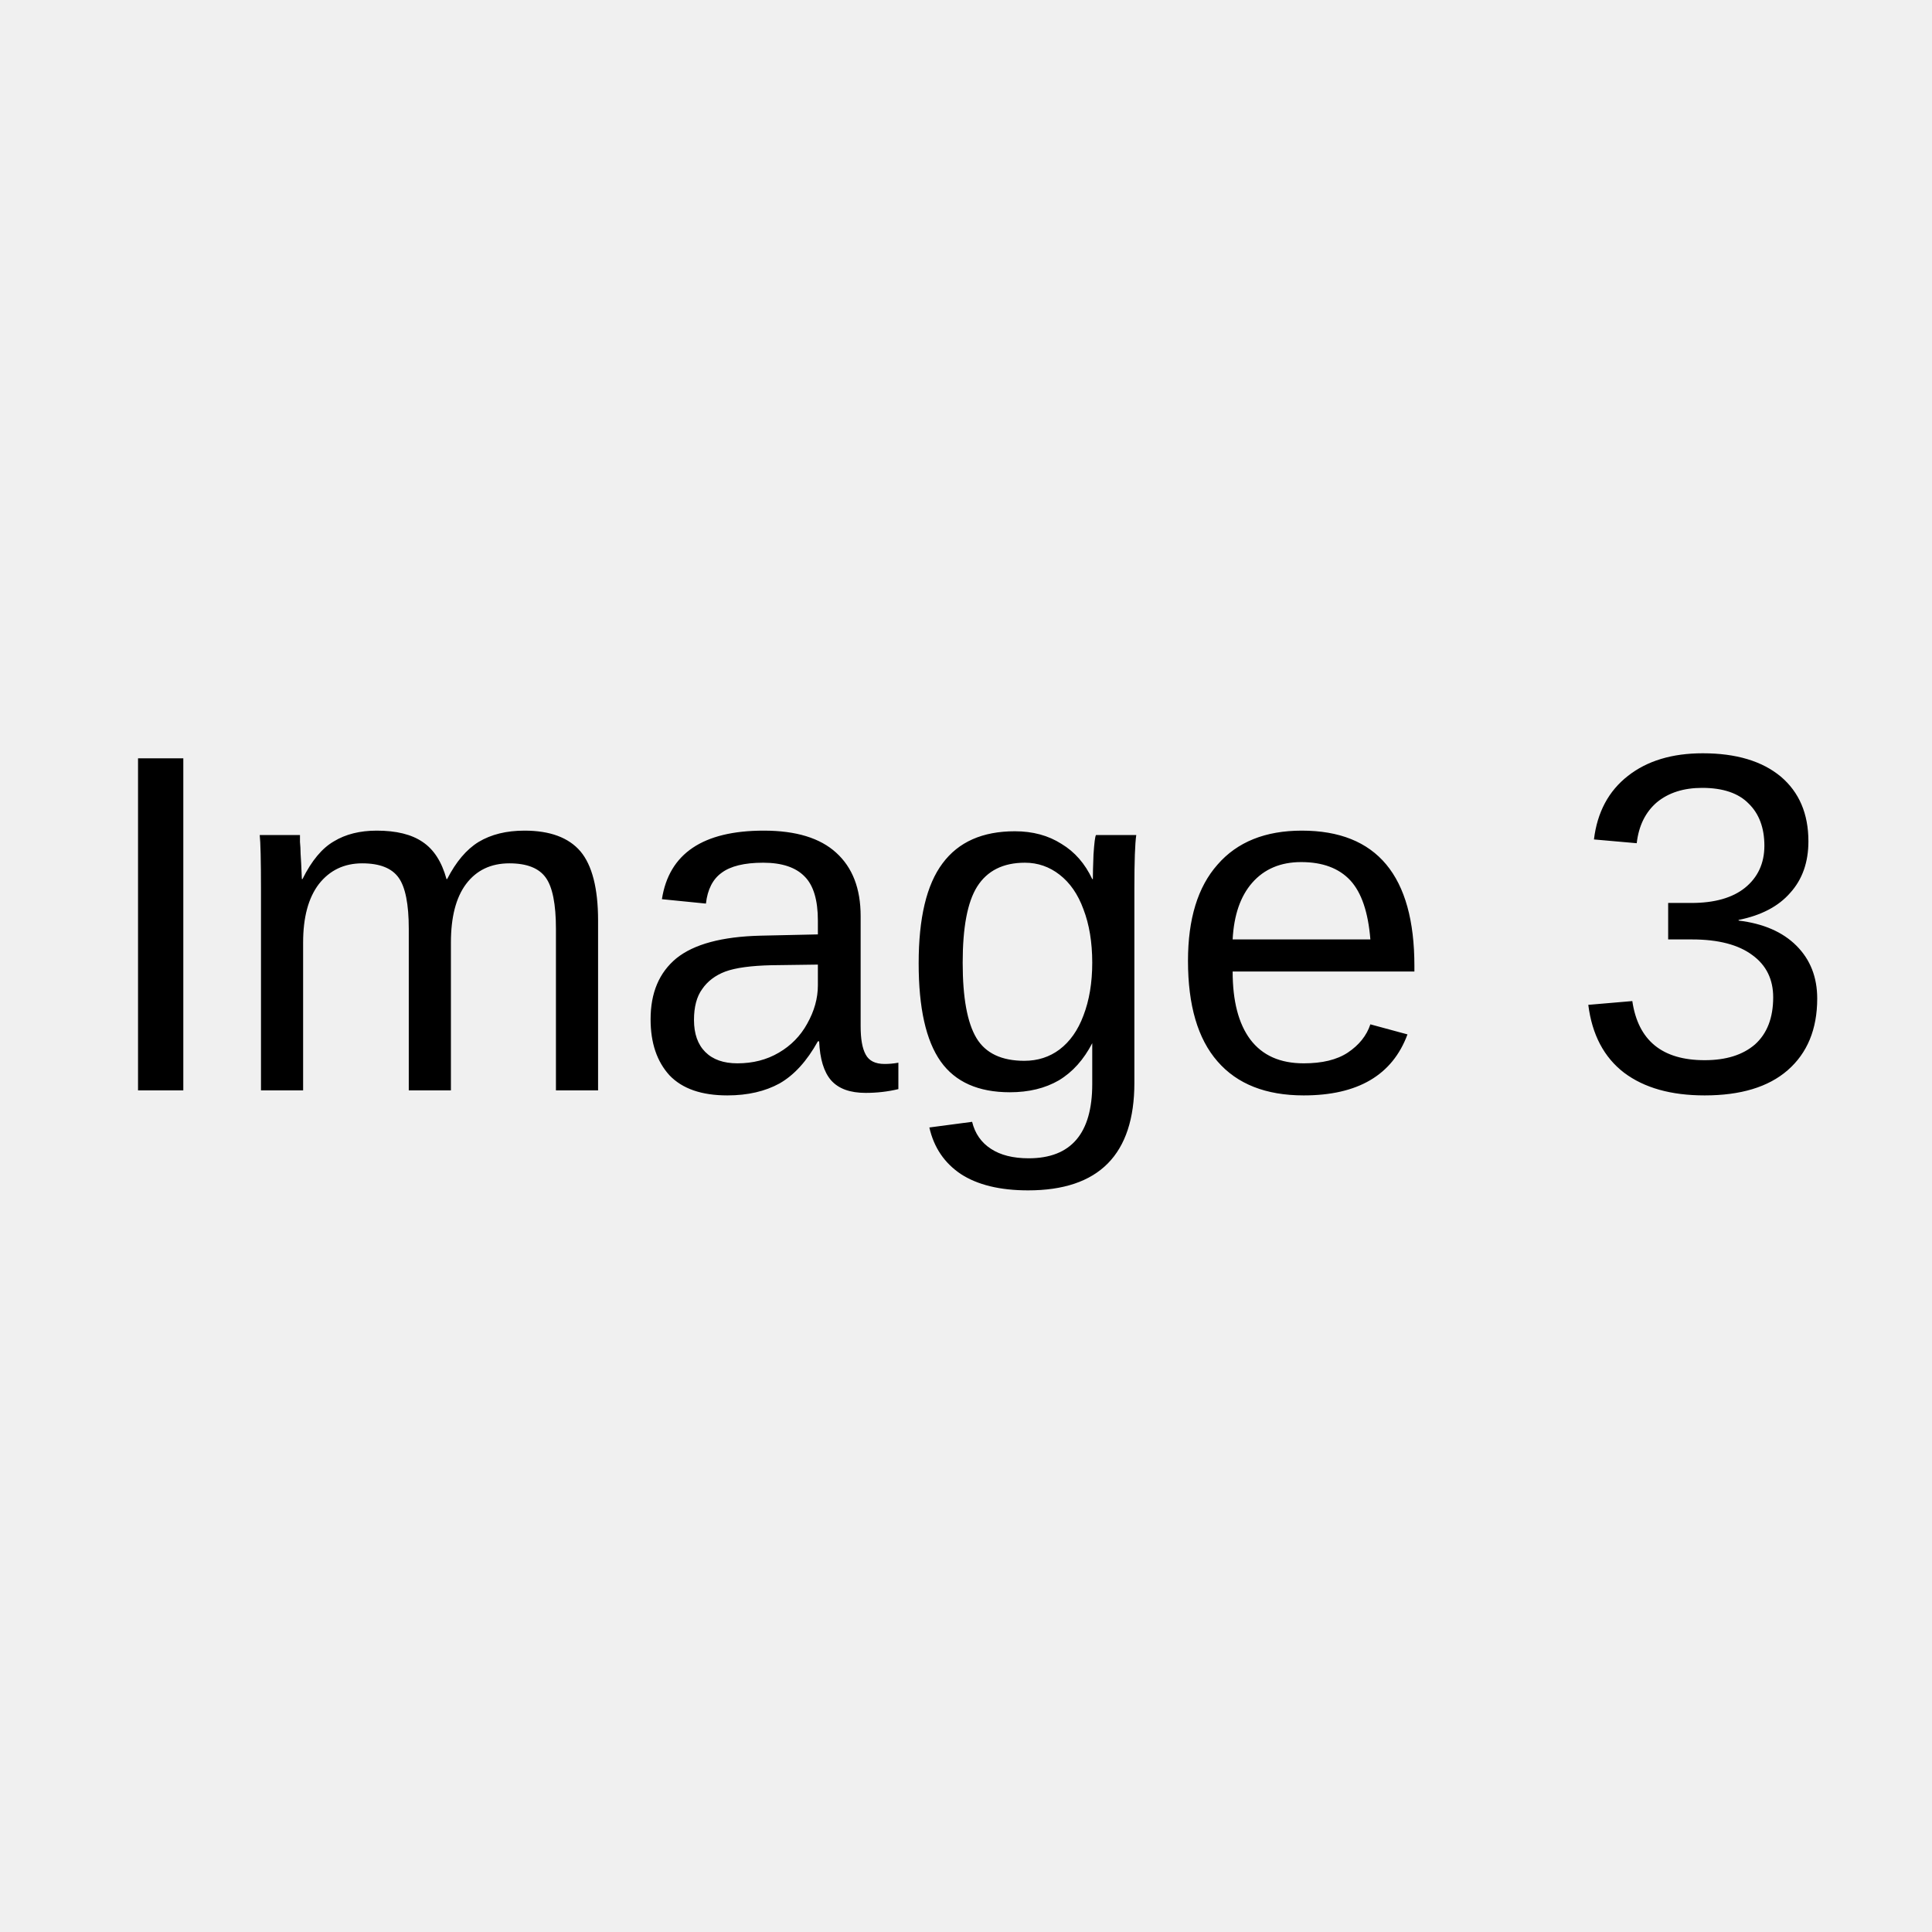
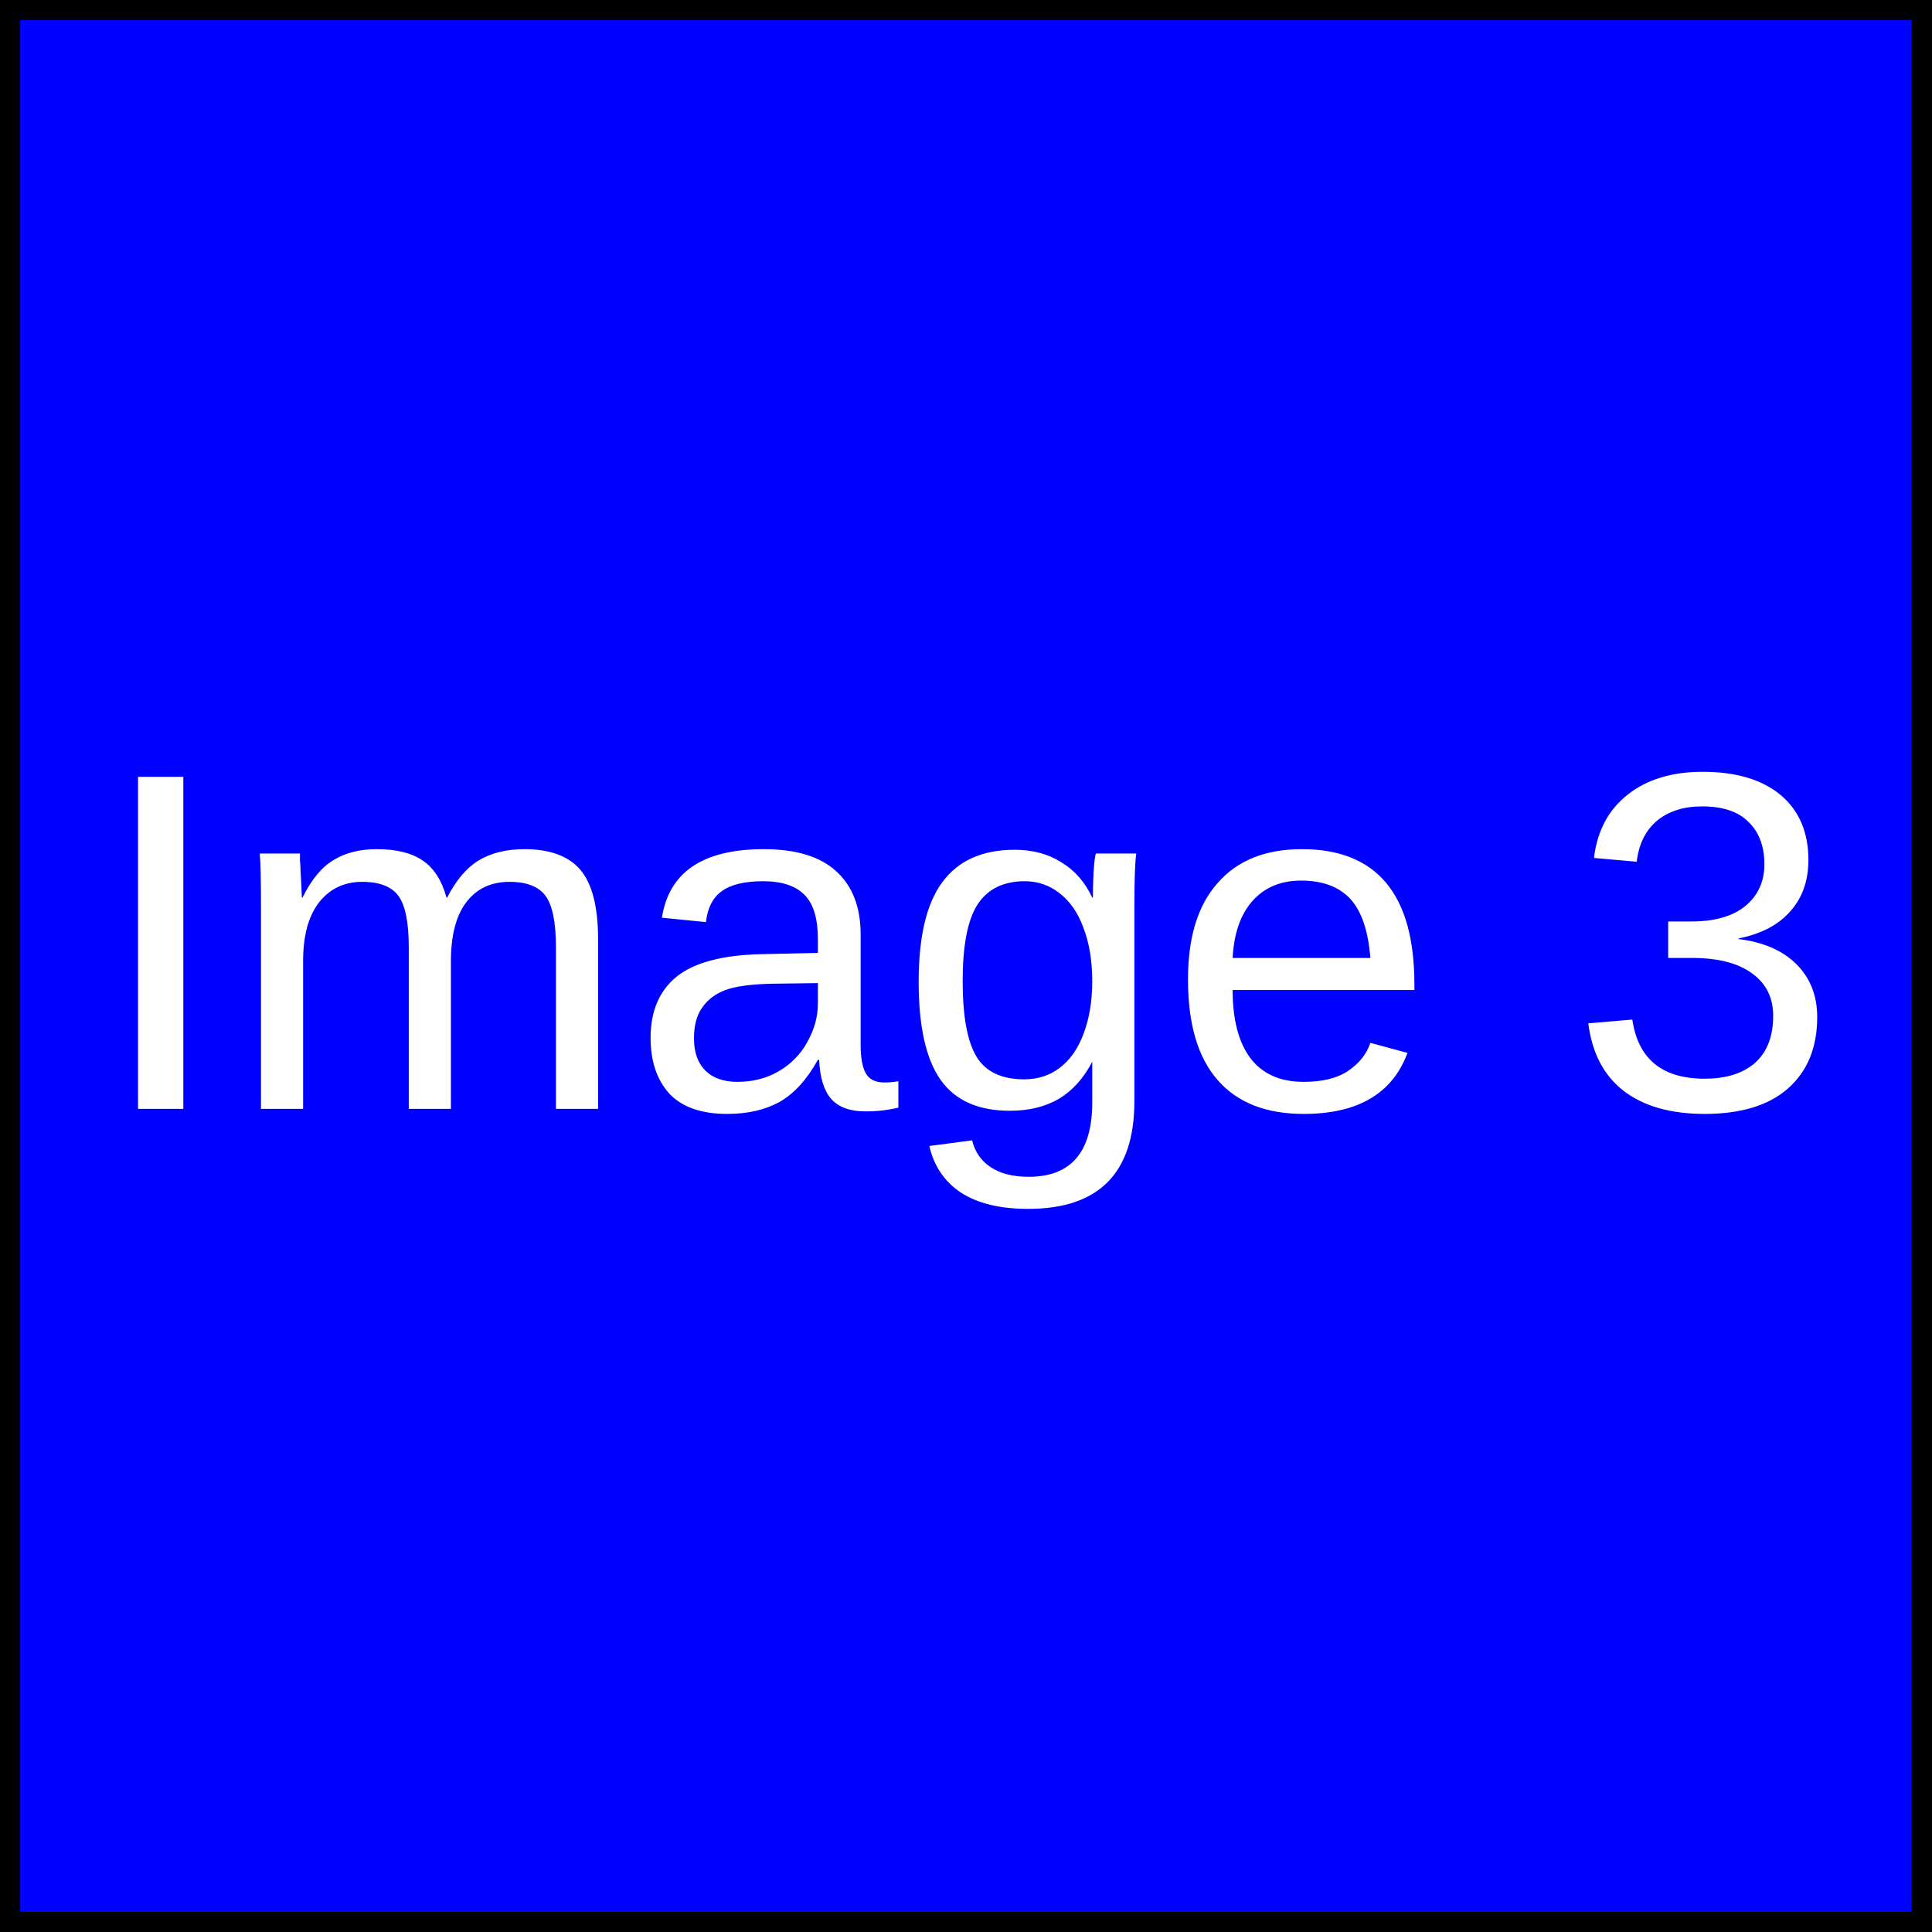
<svg xmlns="http://www.w3.org/2000/svg" id="Layer_1" data-name="Layer 1" viewBox="0 0 48 48">
  <defs>
    <style>
      .cls-1 {
+         fill: blue;
+         stroke: #000;
+         stroke-miterlimit: 10;
+       }
+ 
+       .cls-2 {
+         fill: #fff;
        font-family: ArialMT, Arial;
        font-size: 12px;
      }
    </style>
  </defs>
-   <text class="cls-1" transform="translate(2.32 27.09)">
+   <rect class="cls-1" width="48" height="48" />
+   <text class="cls-2" transform="translate(2.32 27.55)">
    <tspan x="0" y="0">Image 3</tspan>
  </text>
</svg>
